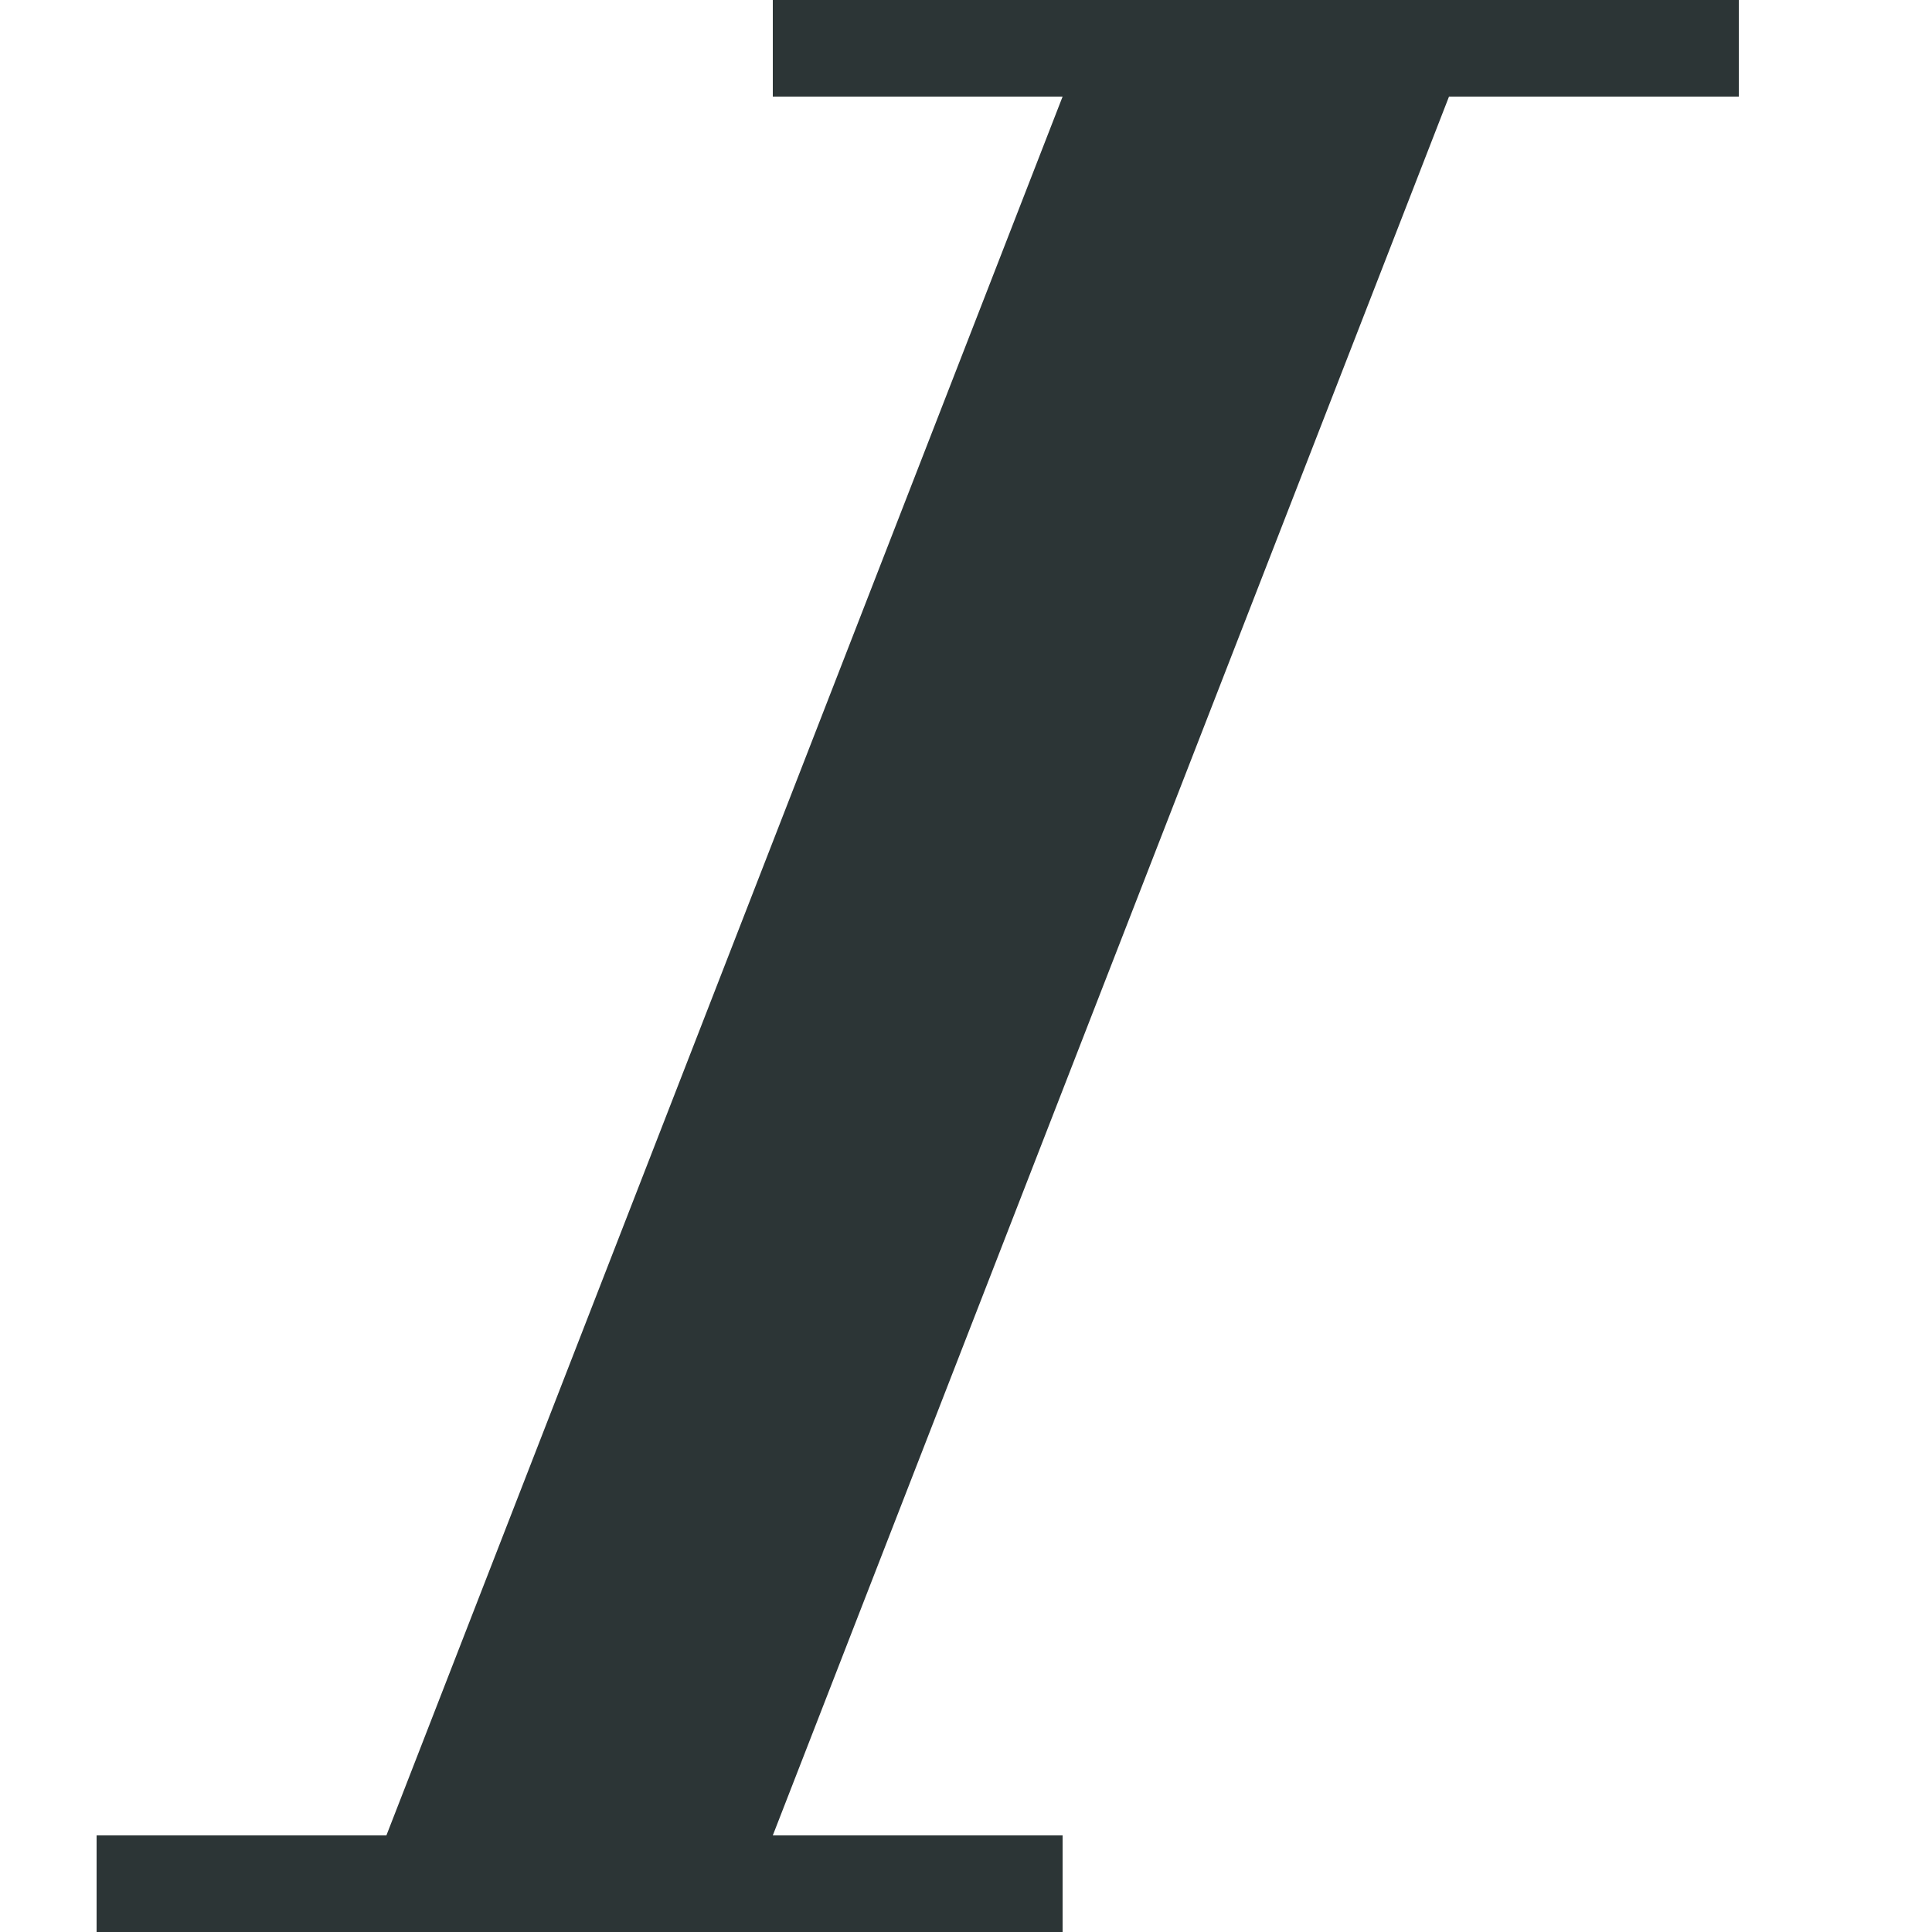
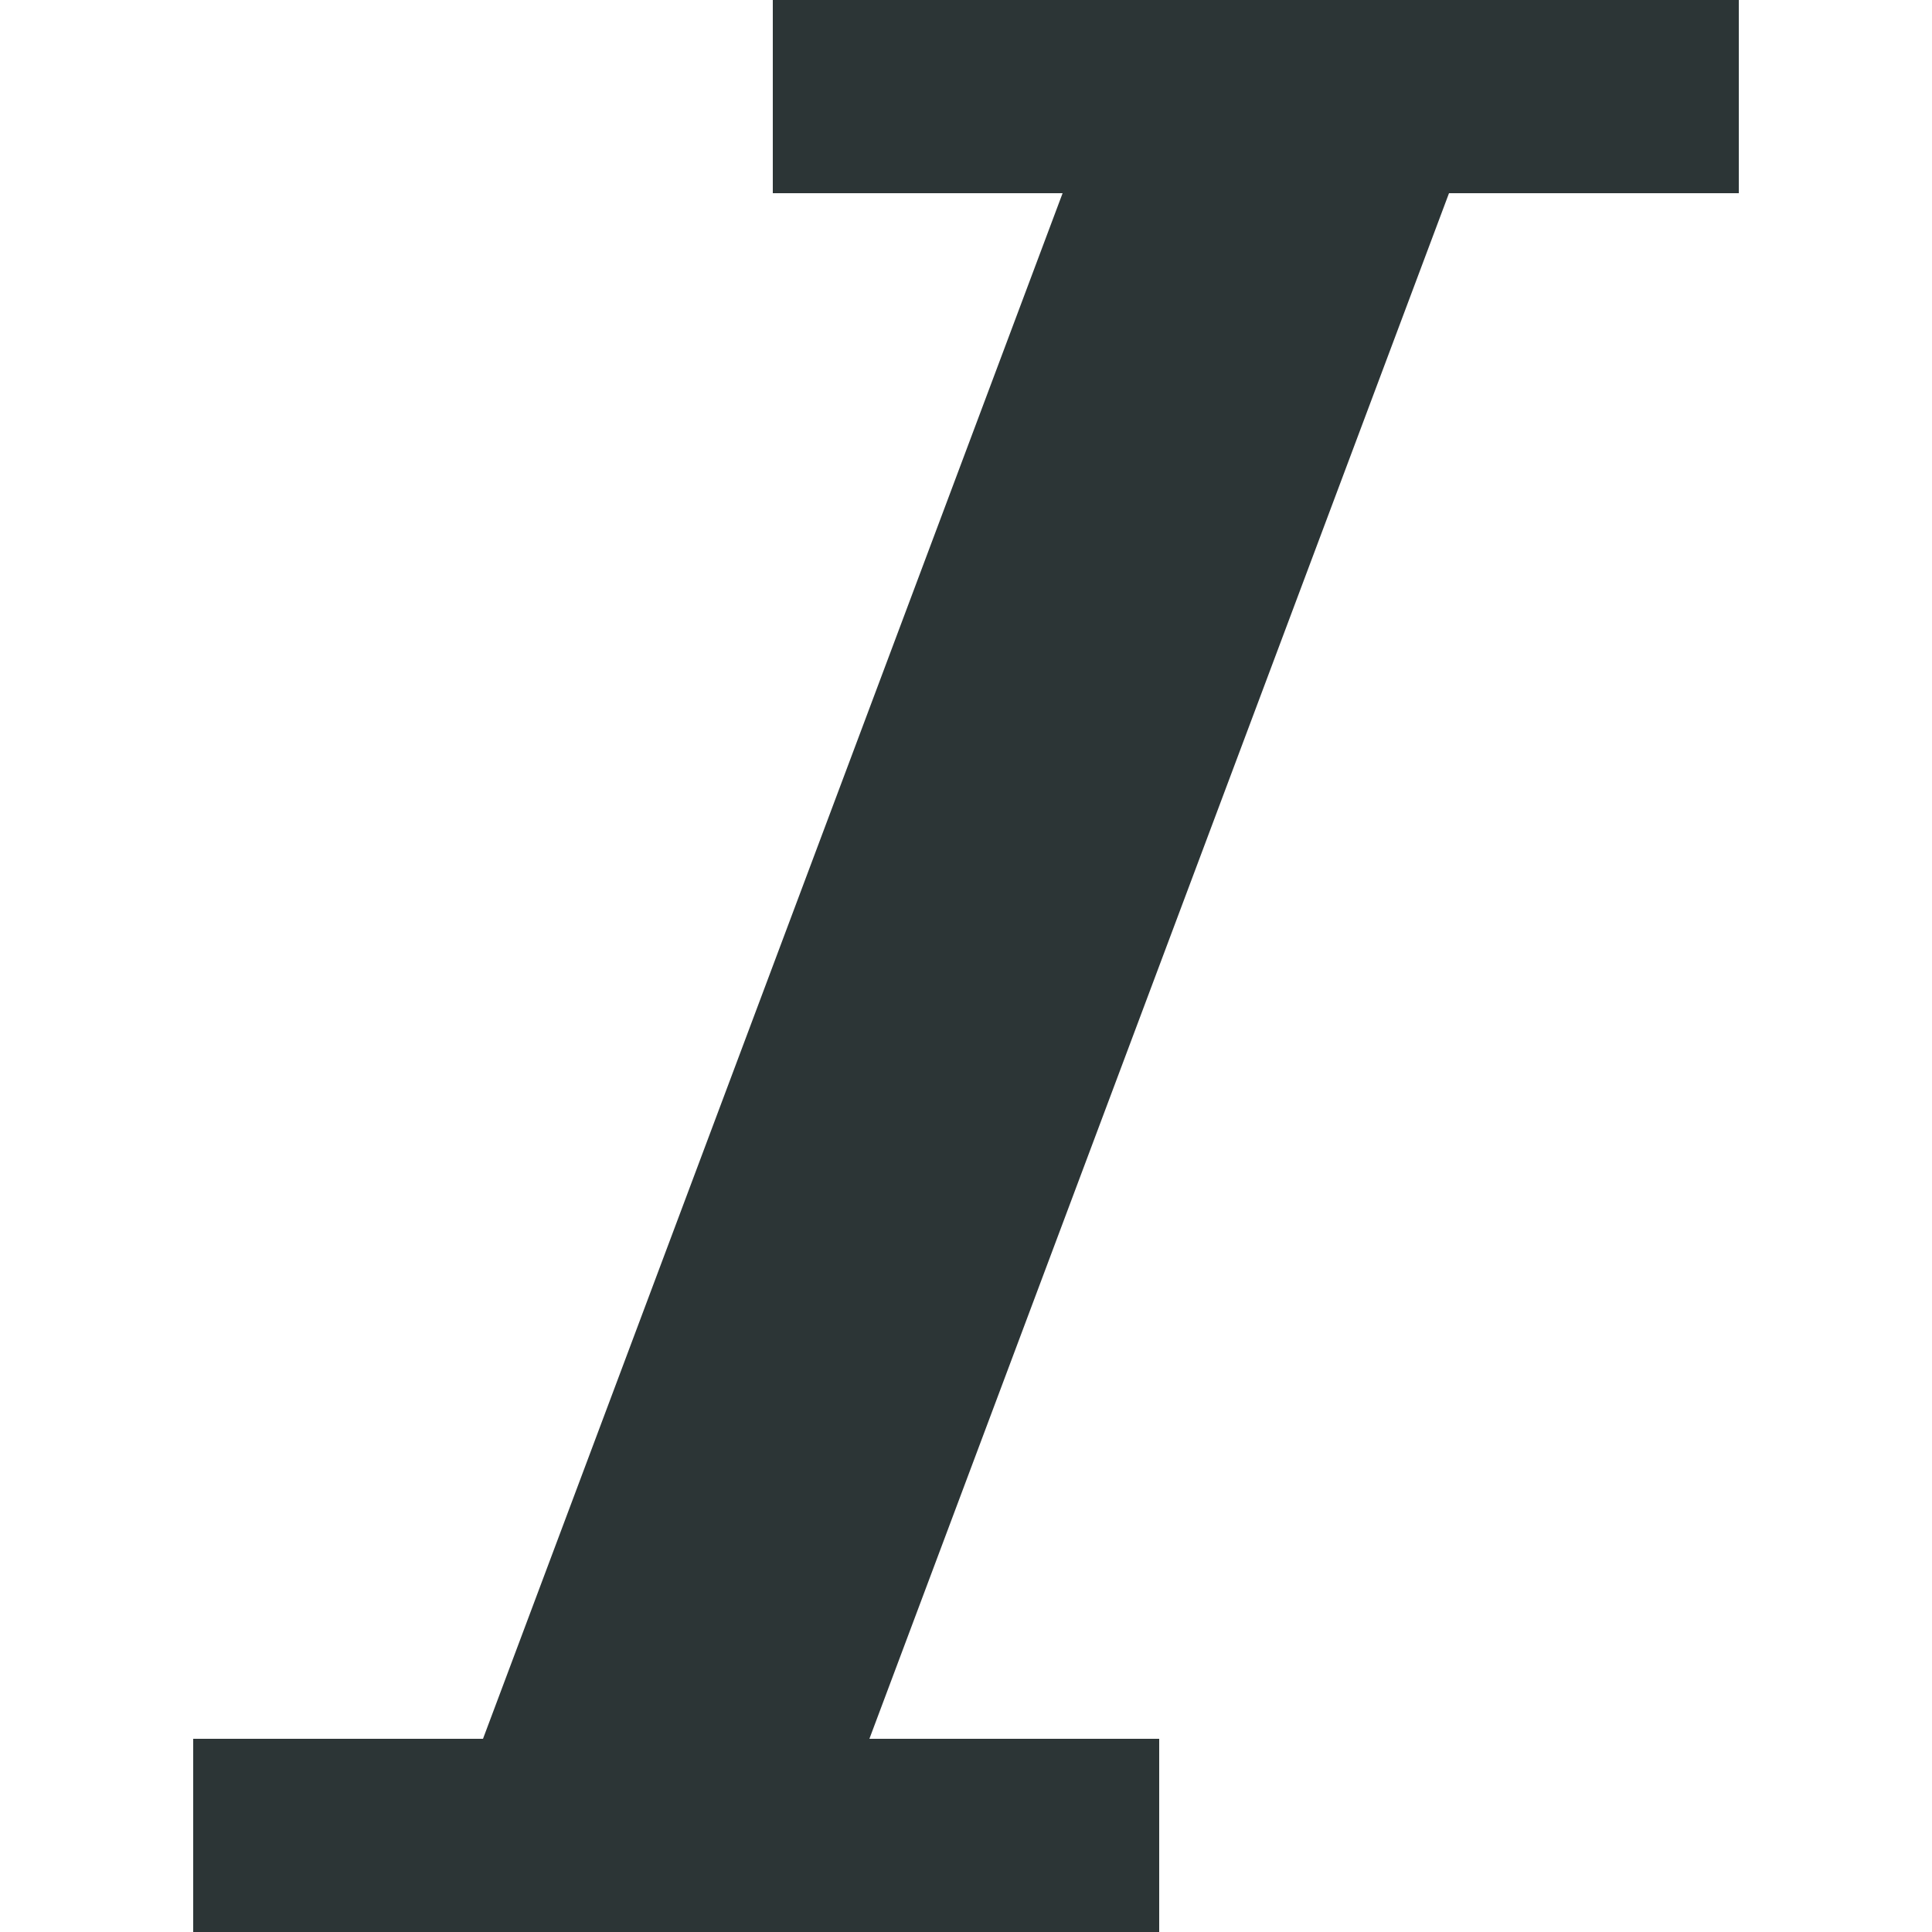
<svg xmlns="http://www.w3.org/2000/svg" version="1.1" width="20" height="20" viewBox="0 0 20 20" id="svg6">
  <defs id="defs10" />
-   <path id="path4" d="M 18,0 V 1 H 15 L 8,19 h 3 v 1 H 1 V 19 H 4 L 11,1 H 8 V 0 Z" style="fill:#2c3536;fill-opacity:1" />
+   <path id="path4" d="M 18,0 V 2 H 15 L 9,18 h 3 v 2 H 2 V 18 H 5 L 11,2 H 8 V 0 Z" style="fill:#2c3536;fill-opacity:1" />
</svg>
